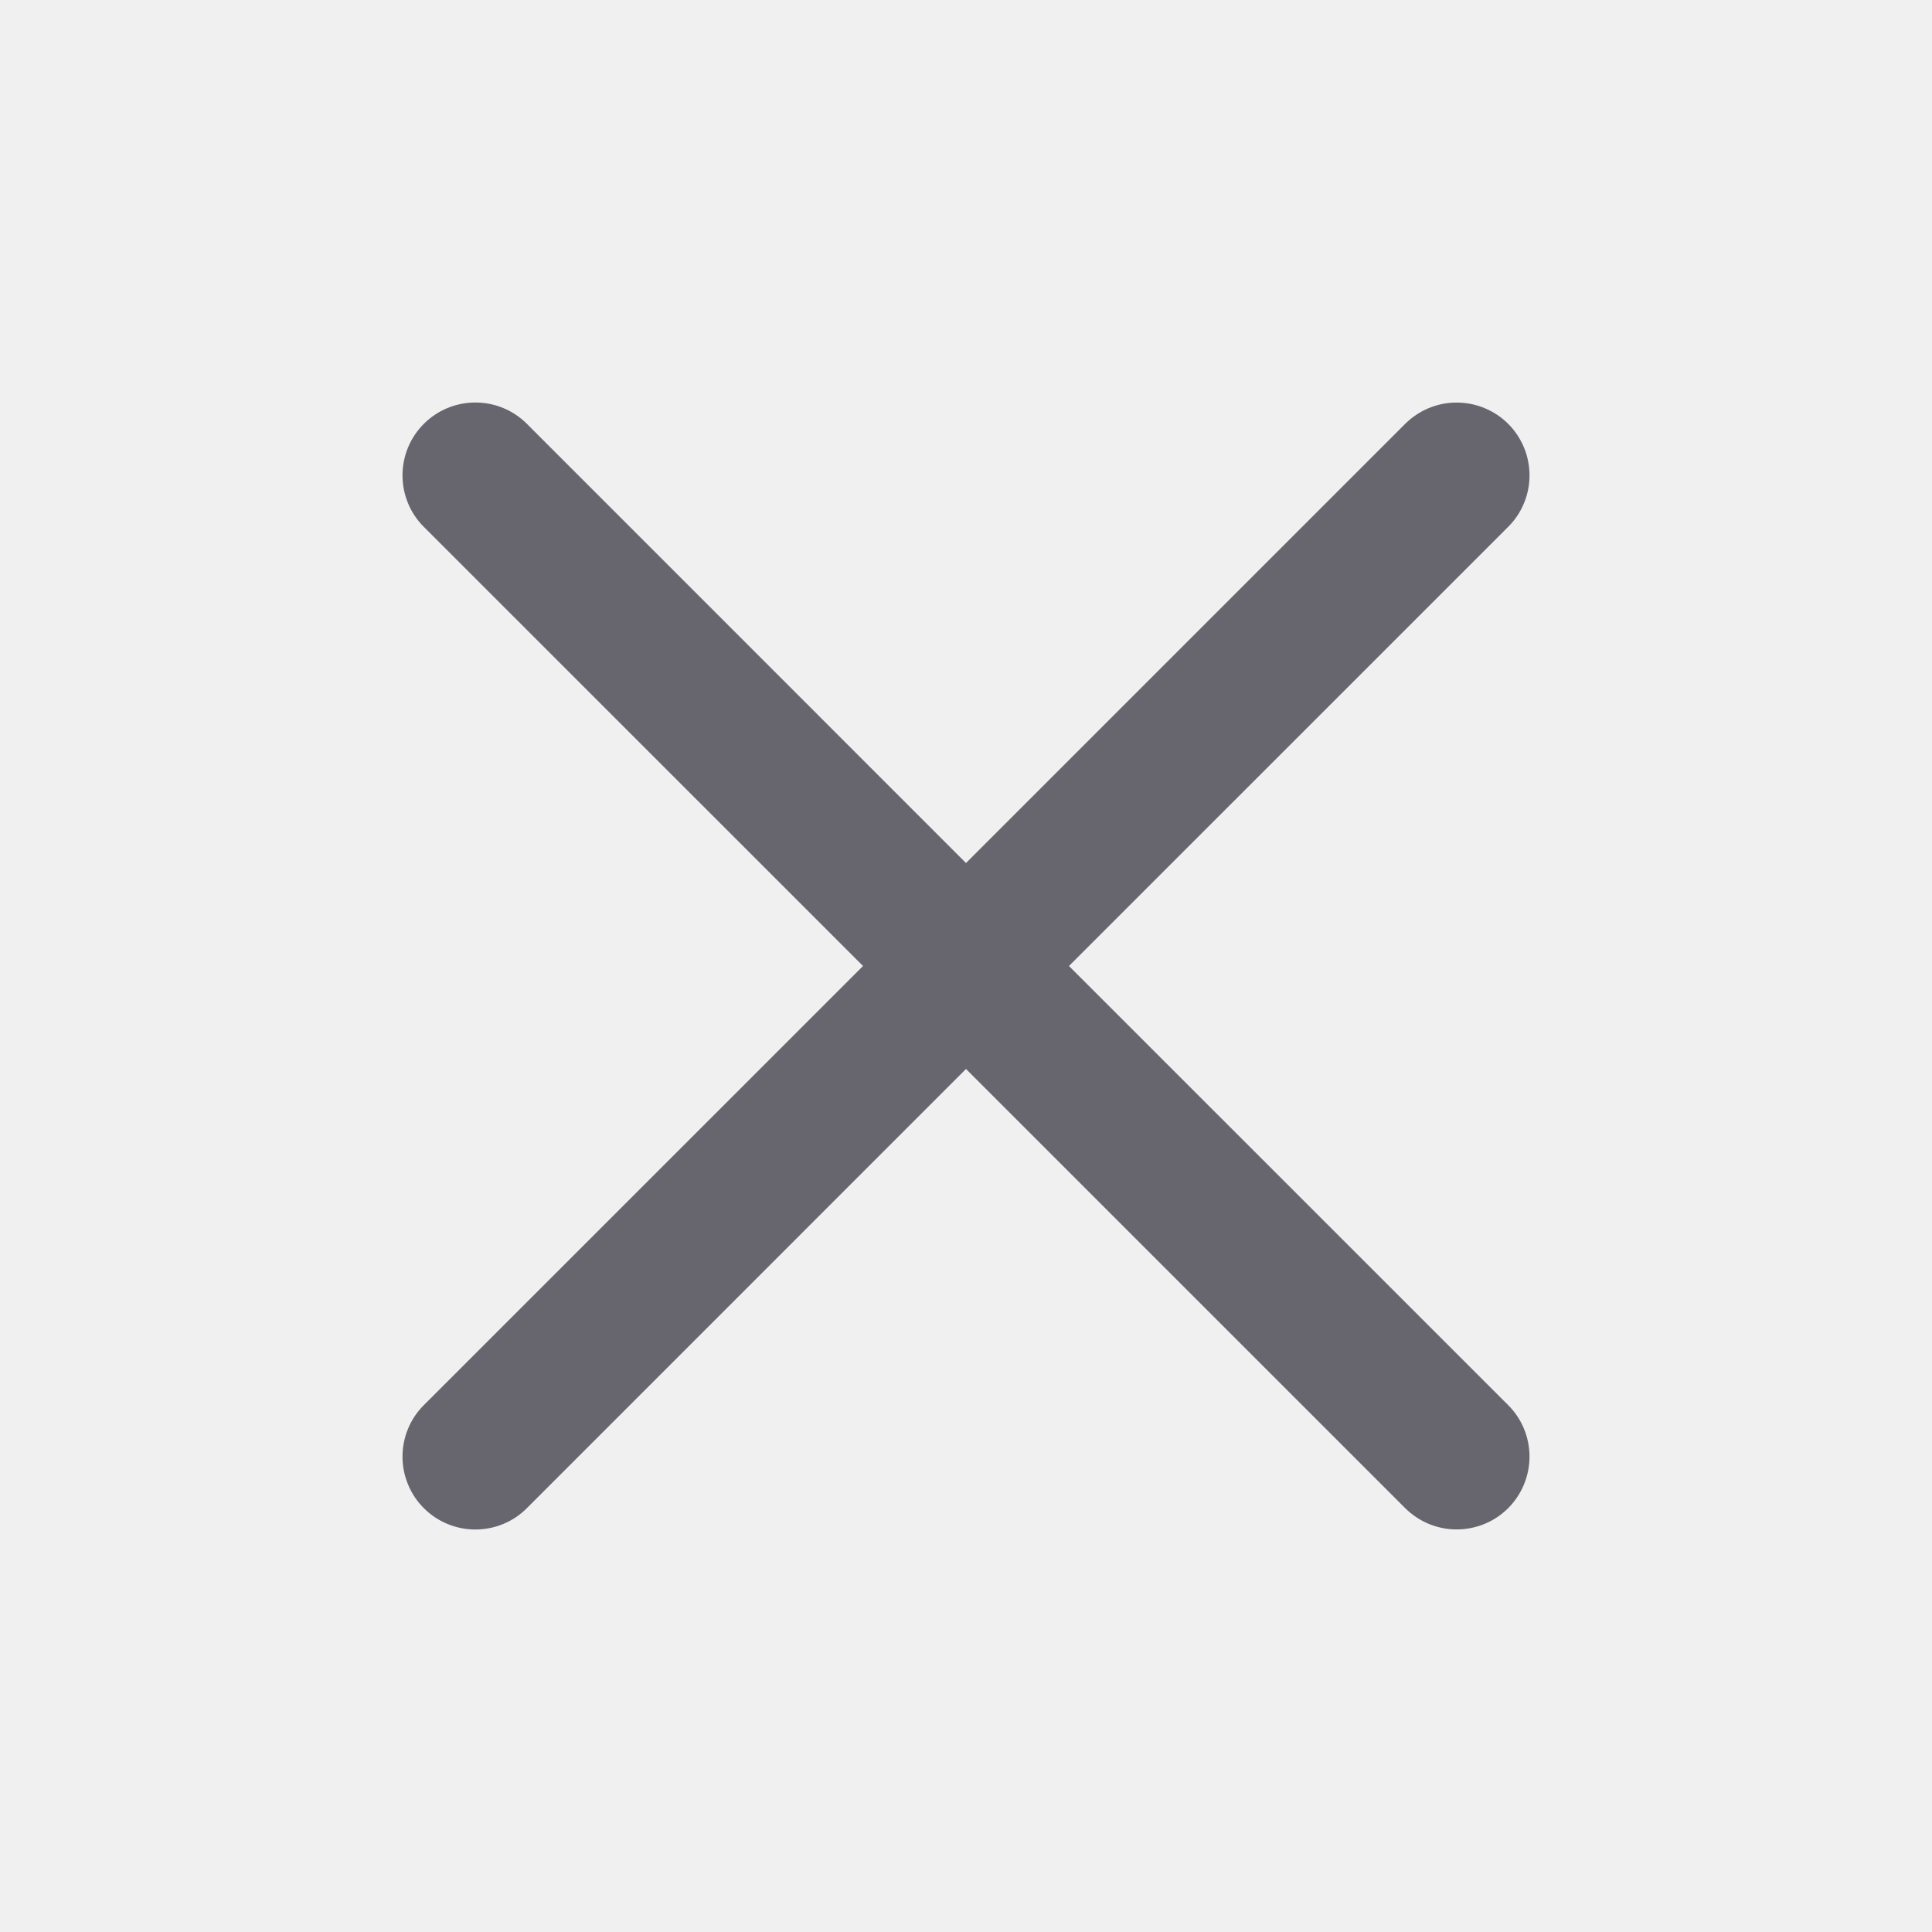
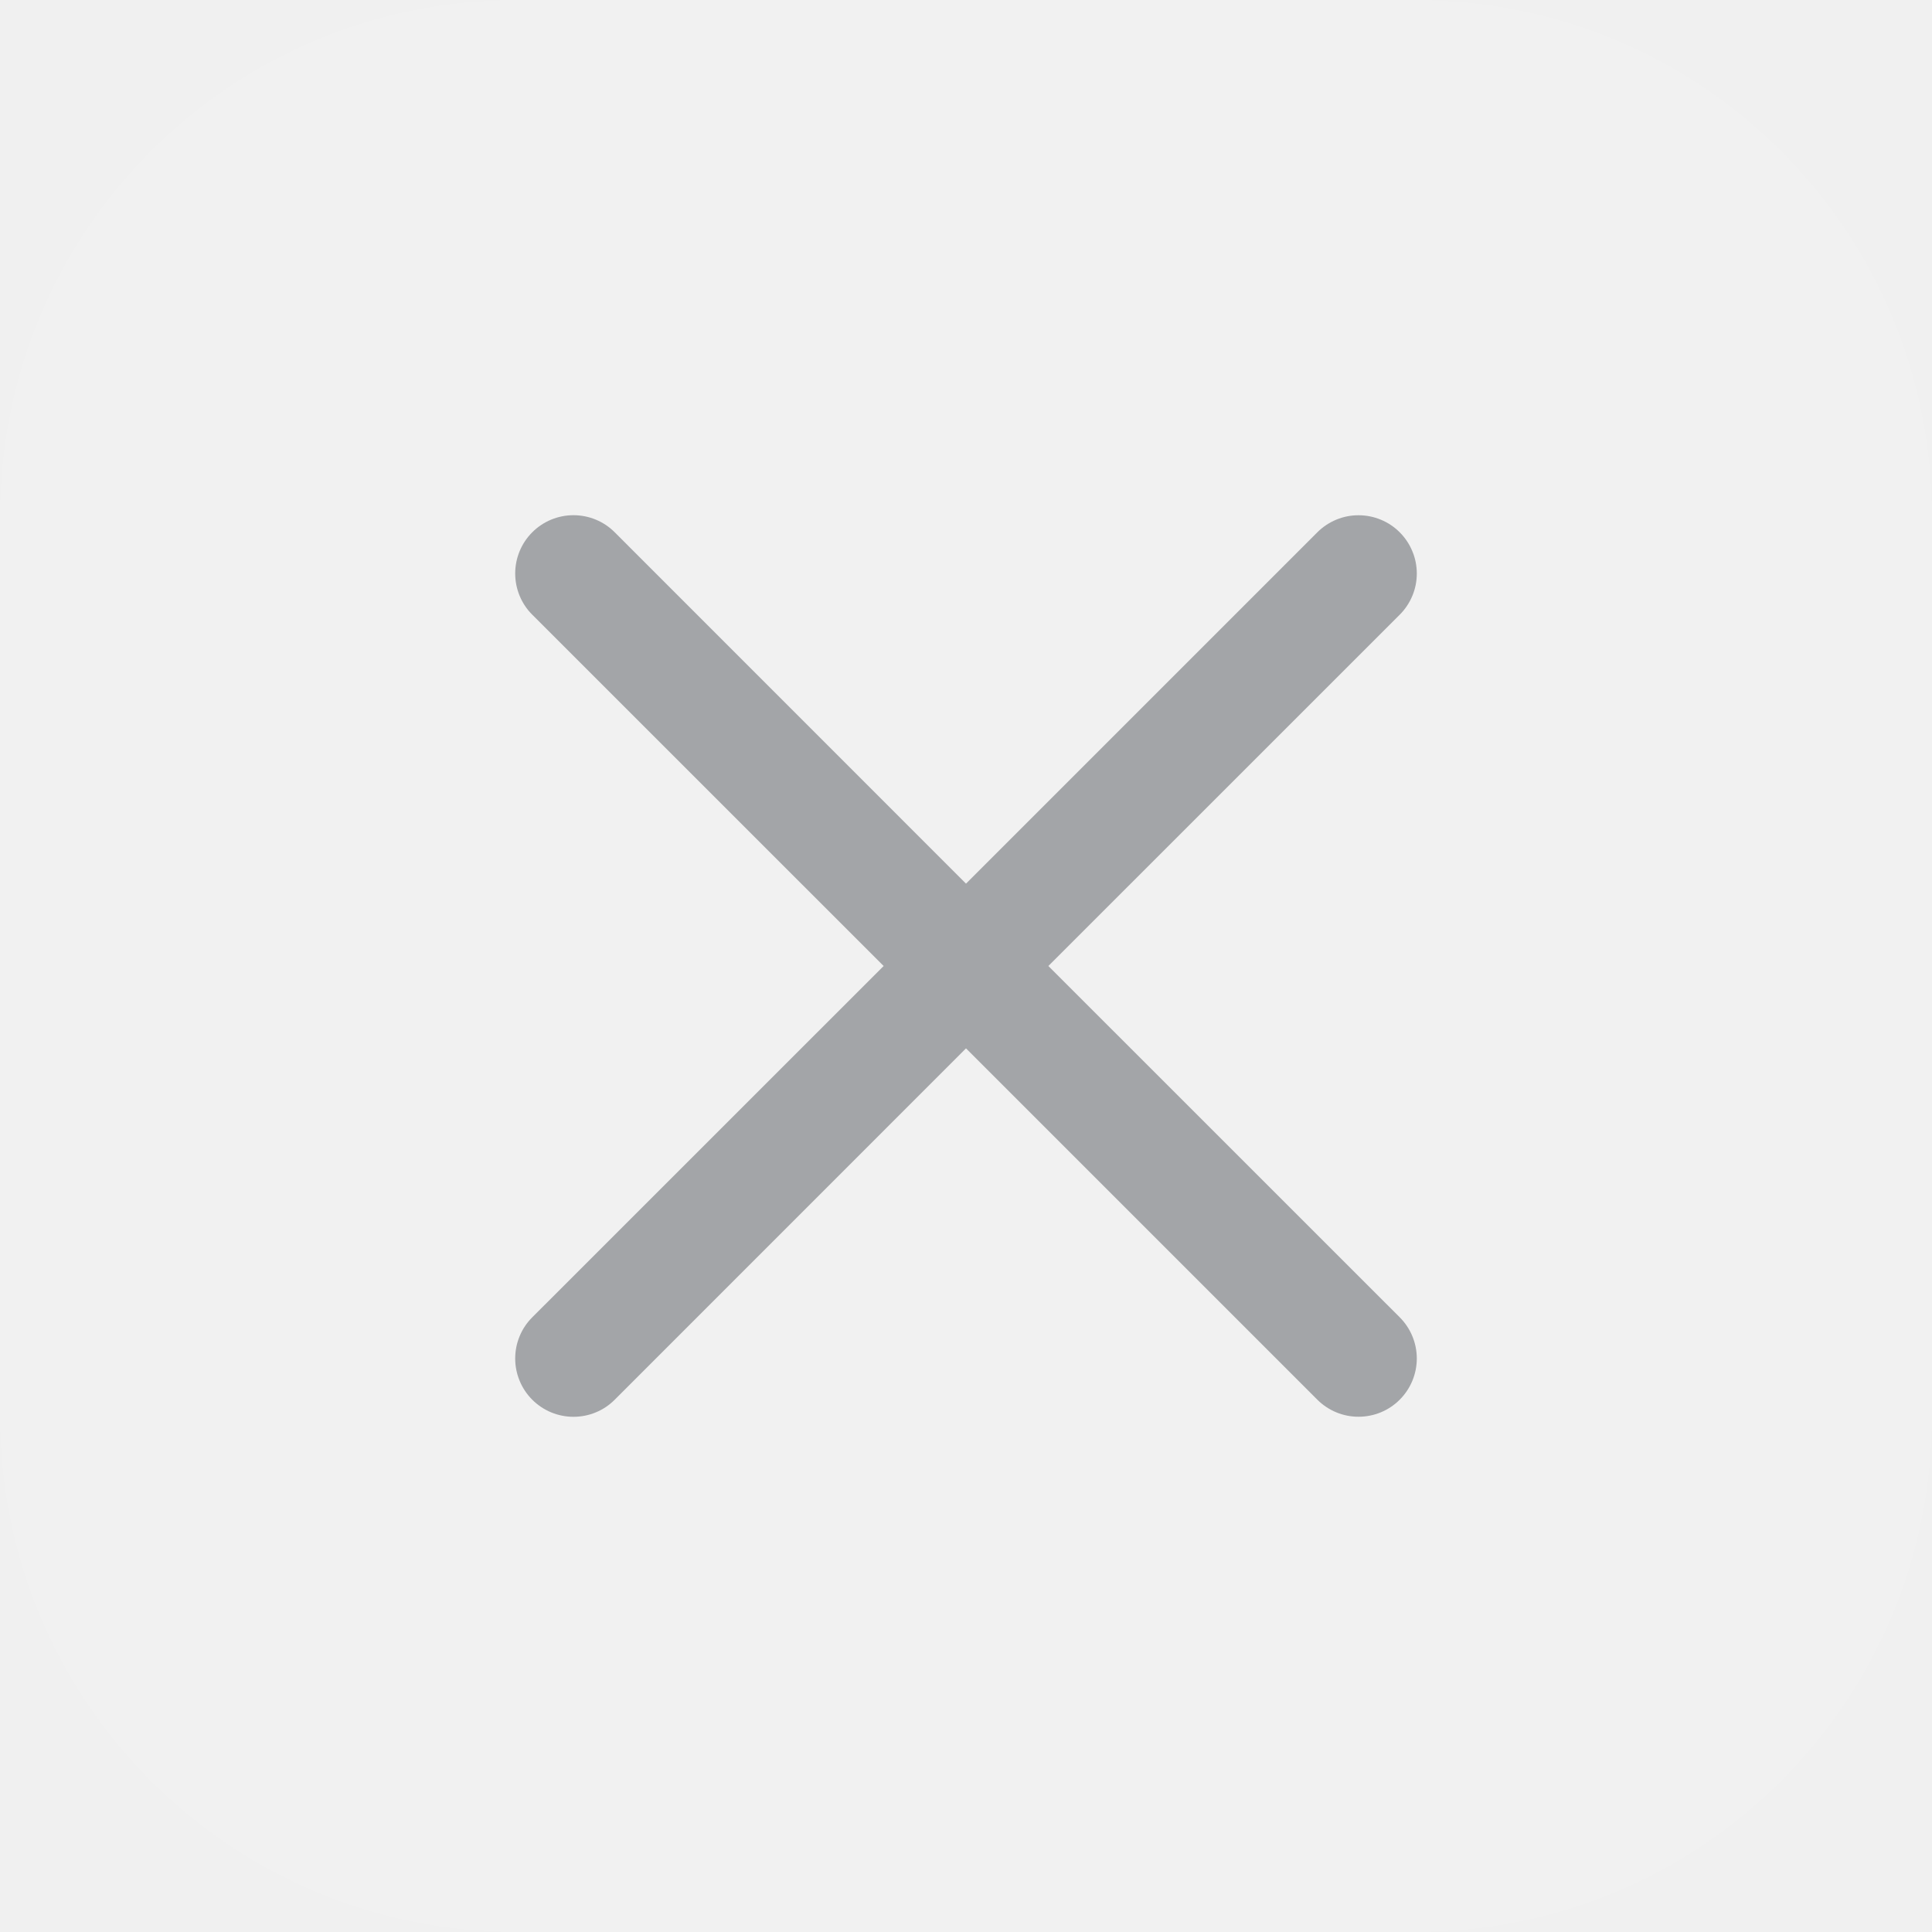
- <svg xmlns="http://www.w3.org/2000/svg" width="24" height="24" viewBox="0 0 24 24" fill="none">
-   <path fill-rule="evenodd" clip-rule="evenodd" d="M18.735 6.545C18.819 6.461 18.886 6.362 18.931 6.252C18.977 6.142 19 6.025 19 5.906C19 5.787 18.977 5.669 18.932 5.56C18.886 5.45 18.82 5.35 18.736 5.266C18.652 5.182 18.552 5.115 18.442 5.07C18.332 5.024 18.215 5.001 18.096 5.001C17.977 5 17.86 5.024 17.75 5.069C17.64 5.115 17.54 5.181 17.456 5.265L12 10.721L6.545 5.265C6.376 5.095 6.145 5 5.905 5C5.665 5 5.435 5.095 5.265 5.265C5.095 5.435 5 5.665 5 5.905C5 6.145 5.095 6.376 5.265 6.545L10.721 12L5.265 17.455C5.181 17.539 5.114 17.638 5.069 17.748C5.023 17.858 5 17.976 5 18.095C5 18.214 5.023 18.331 5.069 18.441C5.114 18.551 5.181 18.651 5.265 18.735C5.435 18.905 5.665 19 5.905 19C6.024 19 6.142 18.977 6.252 18.931C6.362 18.886 6.461 18.819 6.545 18.735L12 13.279L17.456 18.735C17.626 18.904 17.856 19 18.096 18.999C18.336 18.999 18.566 18.904 18.736 18.734C18.905 18.564 19 18.334 19 18.094C19 17.854 18.905 17.624 18.735 17.455L13.279 12L18.735 6.545Z" fill="#67666E" />
+ <svg xmlns="http://www.w3.org/2000/svg" width="30" height="30" viewBox="0 0 30 30" fill="none">
+   <rect width="30" height="30" rx="8" fill="white" fill-opacity="0.05" />
+   <path fill-rule="evenodd" clip-rule="evenodd" d="M21.735 9.545C21.819 9.461 21.885 9.362 21.931 9.252C21.977 9.142 22 9.025 22 8.906C22 8.787 21.977 8.669 21.931 8.56C21.886 8.45 21.819 8.35 21.735 8.266C21.651 8.182 21.552 8.115 21.442 8.07C21.332 8.024 21.215 8.001 21.096 8.001C20.977 8 20.859 8.024 20.75 8.069C20.64 8.115 20.54 8.181 20.456 8.265L15 13.721L9.545 8.265C9.376 8.095 9.145 8 8.905 8C8.665 8 8.435 8.095 8.265 8.265C8.095 8.435 8 8.665 8 8.905C8 9.145 8.095 9.376 8.265 9.545L13.721 15L8.265 20.455C8.181 20.539 8.114 20.638 8.069 20.748C8.023 20.858 8 20.976 8 21.095C8 21.214 8.023 21.331 8.069 21.441C8.114 21.551 8.181 21.651 8.265 21.735C8.435 21.905 8.665 22 8.905 22C9.024 22 9.142 21.977 9.252 21.931C9.362 21.886 9.461 21.819 9.545 21.735L15 16.279L20.456 21.735C20.626 21.904 20.856 22 21.096 21.999C21.336 21.999 21.566 21.904 21.735 21.734C21.905 21.564 22 21.334 22 21.094C22 20.854 21.904 20.624 21.735 20.455L16.279 15L21.735 9.545Z" fill="#A3A5A8" />
</svg>
